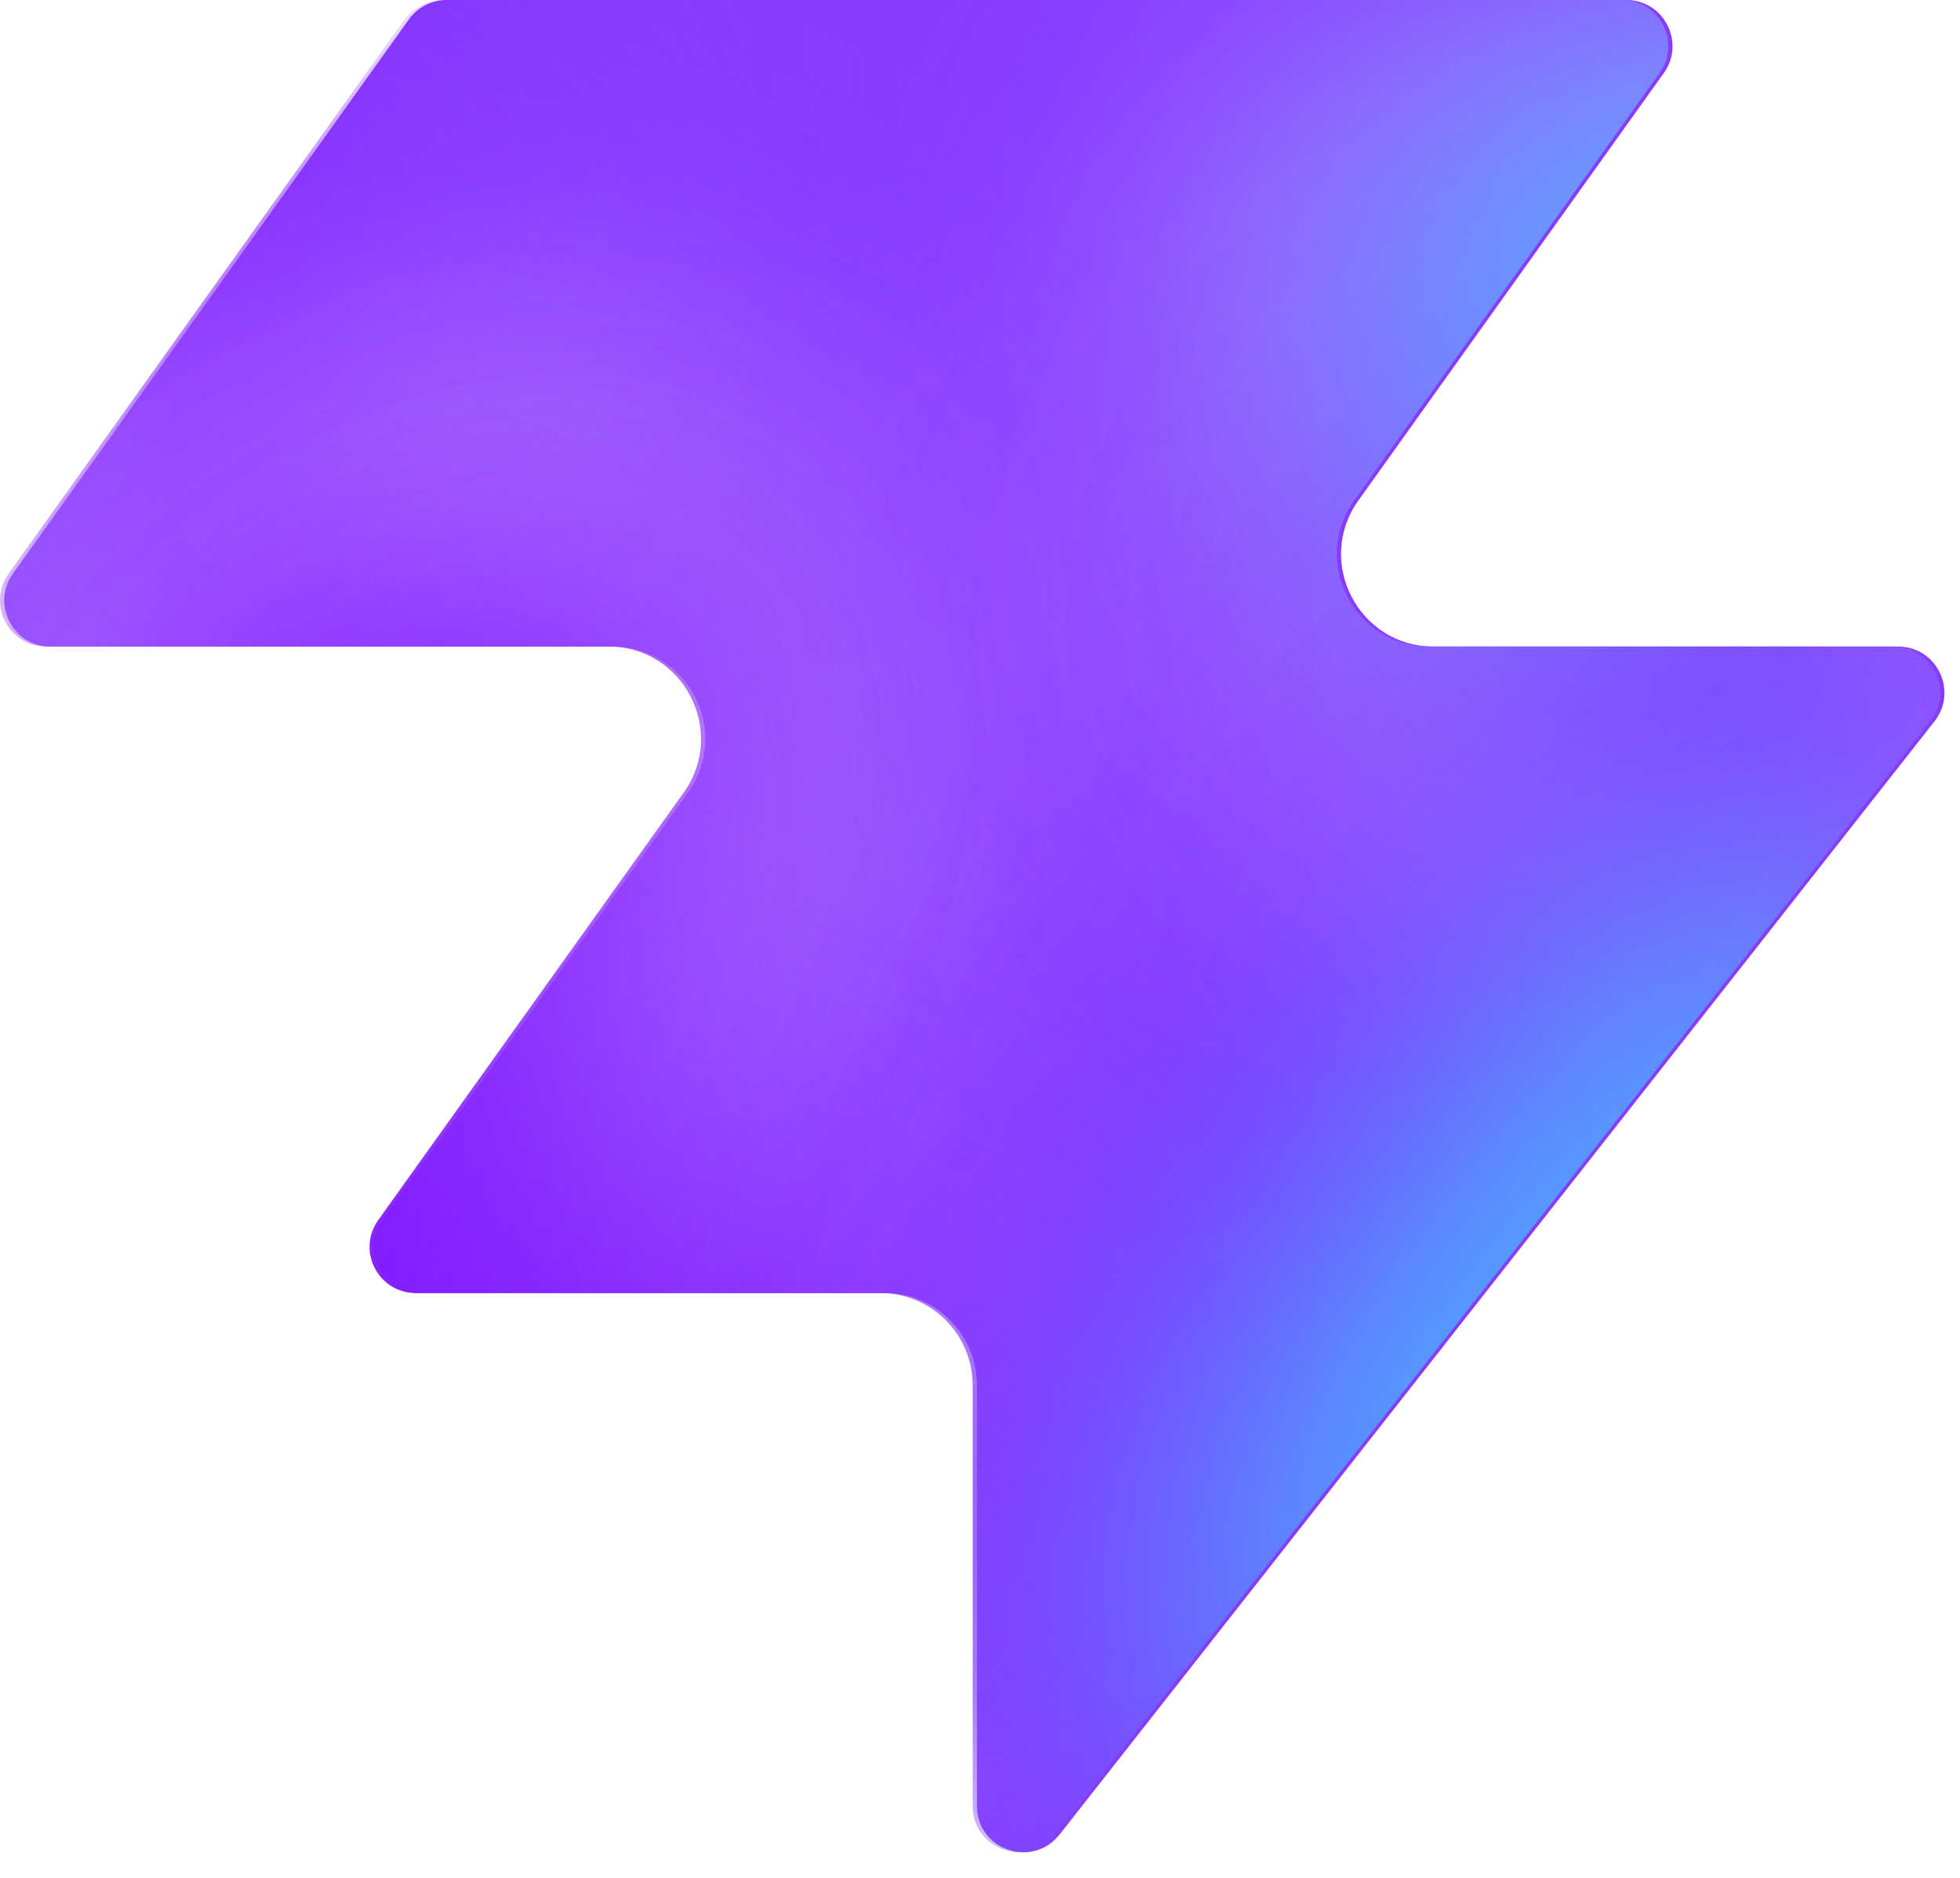
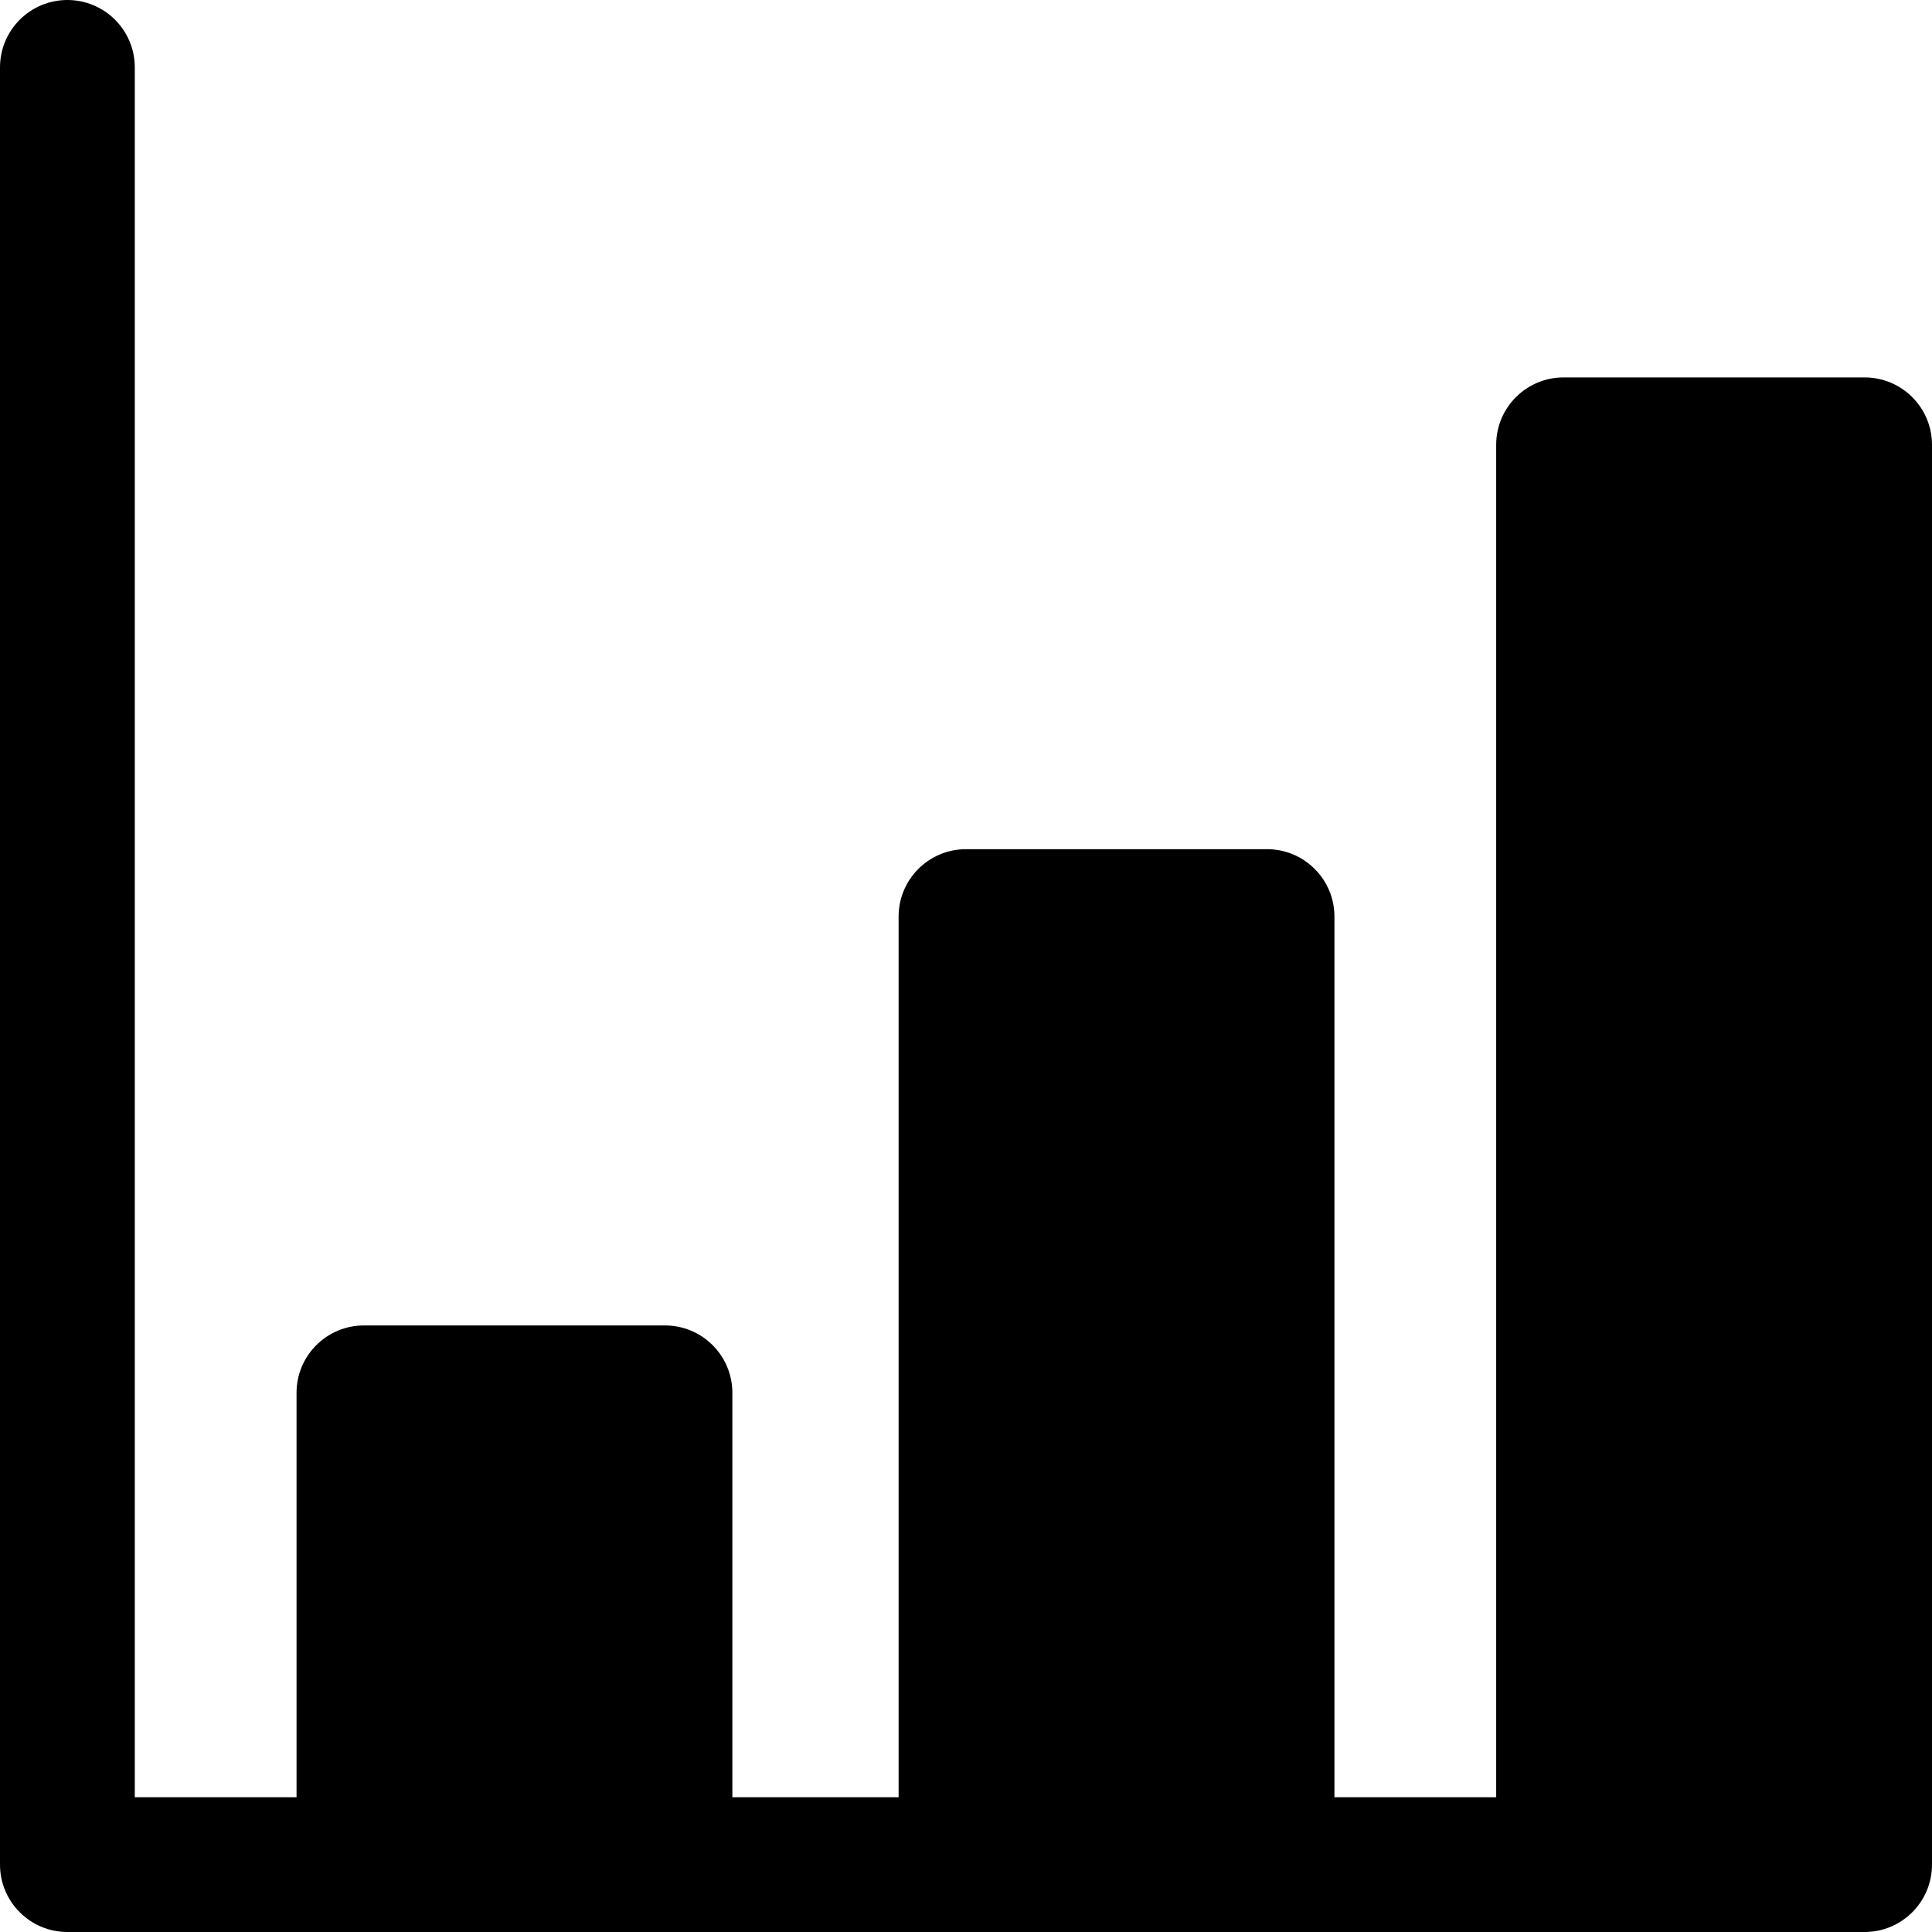
- <svg xmlns="http://www.w3.org/2000/svg" width="48" height="46" fill="none" viewBox="0 0 48 46">
-   <path fill="#863bff" d="M25.946 44.938c-.664.845-2.021.375-2.021-.698V33.937a2.26 2.26 0 0 0-2.262-2.262H10.287c-.92 0-1.456-1.04-.92-1.788l7.48-10.471c1.07-1.497 0-3.578-1.842-3.578H1.237c-.92 0-1.456-1.04-.92-1.788L10.013.474c.214-.297.556-.474.92-.474h28.894c.92 0 1.456 1.04.92 1.788l-7.48 10.471c-1.07 1.498 0 3.579 1.842 3.579h11.377c.943 0 1.473 1.088.89 1.83L25.947 44.94z" style="fill:#863bff;fill:color(display-p3 .525 .23 1);fill-opacity:1" />
-   <mask id="a" width="48" height="46" x="0" y="0" maskUnits="userSpaceOnUse" style="mask-type:alpha">
-     <path fill="#000" d="M25.842 44.938c-.664.844-2.021.375-2.021-.698V33.937a2.26 2.26 0 0 0-2.262-2.262H10.183c-.92 0-1.456-1.04-.92-1.788l7.48-10.471c1.07-1.498 0-3.579-1.842-3.579H1.133c-.92 0-1.456-1.04-.92-1.787L9.91.473c.214-.297.556-.474.92-.474h28.894c.92 0 1.456 1.04.92 1.788l-7.48 10.471c-1.07 1.498 0 3.578 1.842 3.578h11.377c.943 0 1.473 1.088.89 1.832L25.843 44.94z" style="fill:#000;fill-opacity:1" />
-   </mask>
-   <g mask="url(#a)">
-     <g filter="url(#b)">
-       <ellipse cx="5.508" cy="14.704" fill="#ede6ff" rx="5.508" ry="14.704" style="fill:#ede6ff;fill:color(display-p3 .927 .903 1);fill-opacity:1" transform="matrix(.00324 1 1 -.00324 -4.47 31.516)" />
-     </g>
-     <g filter="url(#c)">
-       <ellipse cx="10.399" cy="29.851" fill="#ede6ff" rx="10.399" ry="29.851" style="fill:#ede6ff;fill:color(display-p3 .927 .903 1);fill-opacity:1" transform="matrix(.00324 1 1 -.00324 -39.328 7.883)" />
-     </g>
-     <g filter="url(#d)">
-       <ellipse cx="5.508" cy="30.487" fill="#7e14ff" rx="5.508" ry="30.487" style="fill:#7e14ff;fill:color(display-p3 .492 .077 1);fill-opacity:1" transform="rotate(89.814 -25.913 -14.639)scale(1 -1)" />
-     </g>
-     <g filter="url(#e)">
-       <ellipse cx="5.508" cy="30.599" fill="#7e14ff" rx="5.508" ry="30.599" style="fill:#7e14ff;fill:color(display-p3 .492 .077 1);fill-opacity:1" transform="rotate(89.814 -32.644 -3.334)scale(1 -1)" />
-     </g>
-     <g filter="url(#f)">
-       <ellipse cx="5.508" cy="30.599" fill="#7e14ff" rx="5.508" ry="30.599" style="fill:#7e14ff;fill:color(display-p3 .492 .077 1);fill-opacity:1" transform="matrix(.00324 1 1 -.00324 -34.34 30.47)" />
-     </g>
-     <g filter="url(#g)">
-       <ellipse cx="14.072" cy="22.078" fill="#ede6ff" rx="14.072" ry="22.078" style="fill:#ede6ff;fill:color(display-p3 .927 .903 1);fill-opacity:1" transform="rotate(93.35 24.506 48.493)scale(-1 1)" />
-     </g>
-     <g filter="url(#h)">
-       <ellipse cx="3.47" cy="21.501" fill="#7e14ff" rx="3.47" ry="21.501" style="fill:#7e14ff;fill:color(display-p3 .492 .077 1);fill-opacity:1" transform="rotate(89.009 28.708 47.59)scale(-1 1)" />
-     </g>
-     <g filter="url(#i)">
-       <ellipse cx="3.47" cy="21.501" fill="#7e14ff" rx="3.47" ry="21.501" style="fill:#7e14ff;fill:color(display-p3 .492 .077 1);fill-opacity:1" transform="rotate(89.009 28.708 47.59)scale(-1 1)" />
-     </g>
-     <g filter="url(#j)">
-       <ellipse cx=".387" cy="8.972" fill="#7e14ff" rx="4.407" ry="29.108" style="fill:#7e14ff;fill:color(display-p3 .492 .077 1);fill-opacity:1" transform="rotate(39.51 .387 8.972)" />
-     </g>
-     <g filter="url(#k)">
-       <ellipse cx="47.523" cy="-6.092" fill="#7e14ff" rx="4.407" ry="29.108" style="fill:#7e14ff;fill:color(display-p3 .492 .077 1);fill-opacity:1" transform="rotate(37.892 47.523 -6.092)" />
-     </g>
-     <g filter="url(#l)">
-       <ellipse cx="41.412" cy="6.333" fill="#47bfff" rx="5.971" ry="9.665" style="fill:#47bfff;fill:color(display-p3 .28 .748 1);fill-opacity:1" transform="rotate(37.892 41.412 6.333)" />
-     </g>
-     <g filter="url(#m)">
-       <ellipse cx="-1.879" cy="38.332" fill="#7e14ff" rx="4.407" ry="29.108" style="fill:#7e14ff;fill:color(display-p3 .492 .077 1);fill-opacity:1" transform="rotate(37.892 -1.88 38.332)" />
-     </g>
-     <g filter="url(#n)">
-       <ellipse cx="-1.879" cy="38.332" fill="#7e14ff" rx="4.407" ry="29.108" style="fill:#7e14ff;fill:color(display-p3 .492 .077 1);fill-opacity:1" transform="rotate(37.892 -1.88 38.332)" />
-     </g>
-     <g filter="url(#o)">
-       <ellipse cx="35.651" cy="29.907" fill="#7e14ff" rx="4.407" ry="29.108" style="fill:#7e14ff;fill:color(display-p3 .492 .077 1);fill-opacity:1" transform="rotate(37.892 35.651 29.907)" />
-     </g>
-     <g filter="url(#p)">
-       <ellipse cx="38.418" cy="32.4" fill="#47bfff" rx="5.971" ry="15.297" style="fill:#47bfff;fill:color(display-p3 .28 .748 1);fill-opacity:1" transform="rotate(37.892 38.418 32.4)" />
+ <svg xmlns="http://www.w3.org/2000/svg" fill="#000000" height="800px" width="800px" version="1.1" id="Layer_1" viewBox="0 0 512 512" xml:space="preserve">
+   <g>
+     <g>
+       <path d="M494.14,100.019h-79.777c-9.864,0-17.86,7.997-17.86,17.86v358.4h-42.865V242.902c0-9.864-7.997-17.86-17.86-17.86H256    c-9.864,0-17.86,7.997-17.86,17.86v233.377h-44.056V369.116c0-9.864-7.997-17.86-17.86-17.86H96.447    c-9.864,0-17.86,7.997-17.86,17.86v107.163H35.721V17.86C35.721,7.997,27.724,0,17.86,0C7.997,0,0,7.997,0,17.86V494.14    C0,504.003,7.997,512,17.86,512c20.294,0,456.069,0,476.279,0c9.864,0,17.86-7.996,17.86-17.86v-376.26    C512,108.015,504.003,100.019,494.14,100.019z" />
    </g>
  </g>
-   <defs>
-     <filter id="b" width="60.045" height="41.654" x="-19.77" y="16.149" color-interpolation-filters="sRGB" filterUnits="userSpaceOnUse">
-       <feFlood flood-opacity="0" result="BackgroundImageFix" />
-       <feBlend in="SourceGraphic" in2="BackgroundImageFix" result="shape" />
-       <feGaussianBlur result="effect1_foregroundBlur_2002_17158" stdDeviation="7.659" />
-     </filter>
-     <filter id="c" width="90.34" height="51.437" x="-54.613" y="-7.533" color-interpolation-filters="sRGB" filterUnits="userSpaceOnUse">
-       <feFlood flood-opacity="0" result="BackgroundImageFix" />
-       <feBlend in="SourceGraphic" in2="BackgroundImageFix" result="shape" />
-       <feGaussianBlur result="effect1_foregroundBlur_2002_17158" stdDeviation="7.659" />
-     </filter>
-     <filter id="d" width="79.355" height="29.4" x="-49.64" y="2.03" color-interpolation-filters="sRGB" filterUnits="userSpaceOnUse">
-       <feFlood flood-opacity="0" result="BackgroundImageFix" />
-       <feBlend in="SourceGraphic" in2="BackgroundImageFix" result="shape" />
-       <feGaussianBlur result="effect1_foregroundBlur_2002_17158" stdDeviation="4.596" />
-     </filter>
-     <filter id="e" width="79.579" height="29.4" x="-45.045" y="20.029" color-interpolation-filters="sRGB" filterUnits="userSpaceOnUse">
-       <feFlood flood-opacity="0" result="BackgroundImageFix" />
-       <feBlend in="SourceGraphic" in2="BackgroundImageFix" result="shape" />
-       <feGaussianBlur result="effect1_foregroundBlur_2002_17158" stdDeviation="4.596" />
-     </filter>
-     <filter id="f" width="79.579" height="29.4" x="-43.513" y="21.178" color-interpolation-filters="sRGB" filterUnits="userSpaceOnUse">
-       <feFlood flood-opacity="0" result="BackgroundImageFix" />
-       <feBlend in="SourceGraphic" in2="BackgroundImageFix" result="shape" />
-       <feGaussianBlur result="effect1_foregroundBlur_2002_17158" stdDeviation="4.596" />
-     </filter>
-     <filter id="g" width="74.749" height="58.852" x="15.756" y="-17.901" color-interpolation-filters="sRGB" filterUnits="userSpaceOnUse">
-       <feFlood flood-opacity="0" result="BackgroundImageFix" />
-       <feBlend in="SourceGraphic" in2="BackgroundImageFix" result="shape" />
-       <feGaussianBlur result="effect1_foregroundBlur_2002_17158" stdDeviation="7.659" />
-     </filter>
-     <filter id="h" width="61.377" height="25.362" x="23.548" y="2.284" color-interpolation-filters="sRGB" filterUnits="userSpaceOnUse">
-       <feFlood flood-opacity="0" result="BackgroundImageFix" />
-       <feBlend in="SourceGraphic" in2="BackgroundImageFix" result="shape" />
-       <feGaussianBlur result="effect1_foregroundBlur_2002_17158" stdDeviation="4.596" />
-     </filter>
-     <filter id="i" width="61.377" height="25.362" x="23.548" y="2.284" color-interpolation-filters="sRGB" filterUnits="userSpaceOnUse">
-       <feFlood flood-opacity="0" result="BackgroundImageFix" />
-       <feBlend in="SourceGraphic" in2="BackgroundImageFix" result="shape" />
-       <feGaussianBlur result="effect1_foregroundBlur_2002_17158" stdDeviation="4.596" />
-     </filter>
-     <filter id="j" width="56.045" height="63.649" x="-27.636" y="-22.853" color-interpolation-filters="sRGB" filterUnits="userSpaceOnUse">
-       <feFlood flood-opacity="0" result="BackgroundImageFix" />
-       <feBlend in="SourceGraphic" in2="BackgroundImageFix" result="shape" />
-       <feGaussianBlur result="effect1_foregroundBlur_2002_17158" stdDeviation="4.596" />
-     </filter>
-     <filter id="k" width="54.814" height="64.646" x="20.116" y="-38.415" color-interpolation-filters="sRGB" filterUnits="userSpaceOnUse">
-       <feFlood flood-opacity="0" result="BackgroundImageFix" />
-       <feBlend in="SourceGraphic" in2="BackgroundImageFix" result="shape" />
-       <feGaussianBlur result="effect1_foregroundBlur_2002_17158" stdDeviation="4.596" />
-     </filter>
-     <filter id="l" width="33.541" height="35.313" x="24.641" y="-11.323" color-interpolation-filters="sRGB" filterUnits="userSpaceOnUse">
-       <feFlood flood-opacity="0" result="BackgroundImageFix" />
-       <feBlend in="SourceGraphic" in2="BackgroundImageFix" result="shape" />
-       <feGaussianBlur result="effect1_foregroundBlur_2002_17158" stdDeviation="4.596" />
-     </filter>
-     <filter id="m" width="54.814" height="64.646" x="-29.286" y="6.009" color-interpolation-filters="sRGB" filterUnits="userSpaceOnUse">
-       <feFlood flood-opacity="0" result="BackgroundImageFix" />
-       <feBlend in="SourceGraphic" in2="BackgroundImageFix" result="shape" />
-       <feGaussianBlur result="effect1_foregroundBlur_2002_17158" stdDeviation="4.596" />
-     </filter>
-     <filter id="n" width="54.814" height="64.646" x="-29.286" y="6.009" color-interpolation-filters="sRGB" filterUnits="userSpaceOnUse">
-       <feFlood flood-opacity="0" result="BackgroundImageFix" />
-       <feBlend in="SourceGraphic" in2="BackgroundImageFix" result="shape" />
-       <feGaussianBlur result="effect1_foregroundBlur_2002_17158" stdDeviation="4.596" />
-     </filter>
-     <filter id="o" width="54.814" height="64.646" x="8.244" y="-2.416" color-interpolation-filters="sRGB" filterUnits="userSpaceOnUse">
-       <feFlood flood-opacity="0" result="BackgroundImageFix" />
-       <feBlend in="SourceGraphic" in2="BackgroundImageFix" result="shape" />
-       <feGaussianBlur result="effect1_foregroundBlur_2002_17158" stdDeviation="4.596" />
-     </filter>
-     <filter id="p" width="39.409" height="43.623" x="18.713" y="10.588" color-interpolation-filters="sRGB" filterUnits="userSpaceOnUse">
-       <feFlood flood-opacity="0" result="BackgroundImageFix" />
-       <feBlend in="SourceGraphic" in2="BackgroundImageFix" result="shape" />
-       <feGaussianBlur result="effect1_foregroundBlur_2002_17158" stdDeviation="4.596" />
-     </filter>
-   </defs>
</svg>
